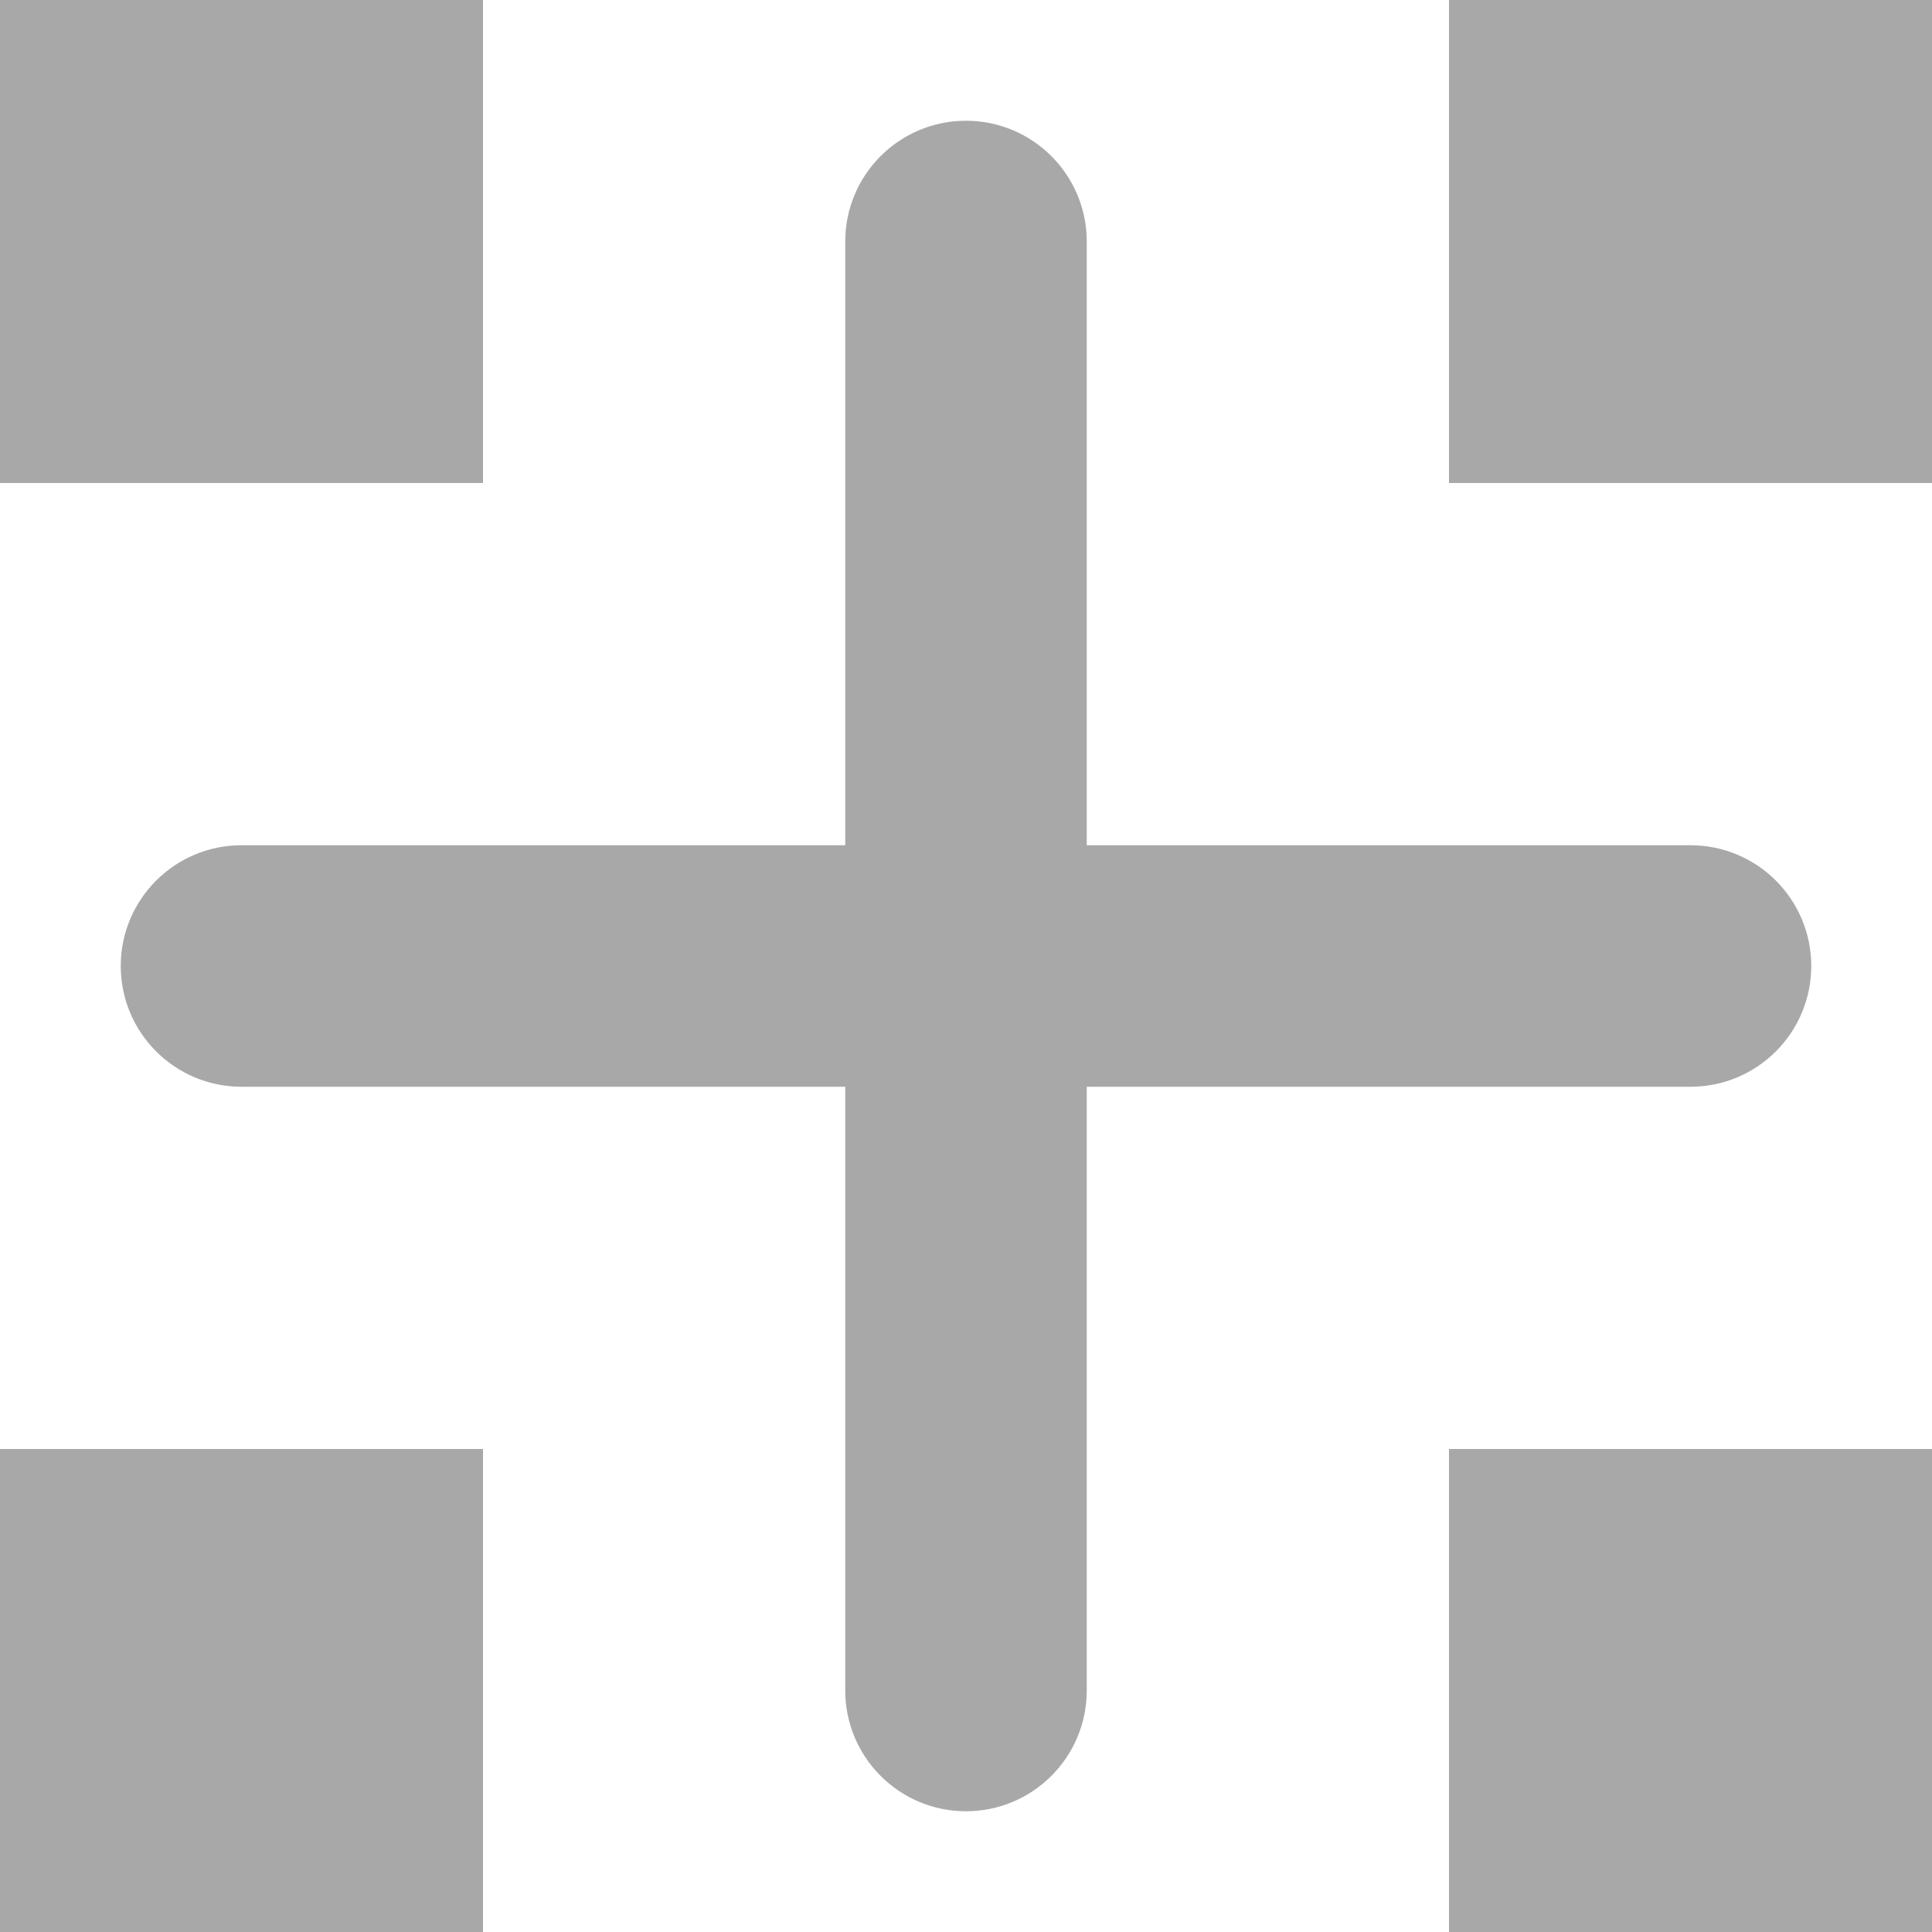
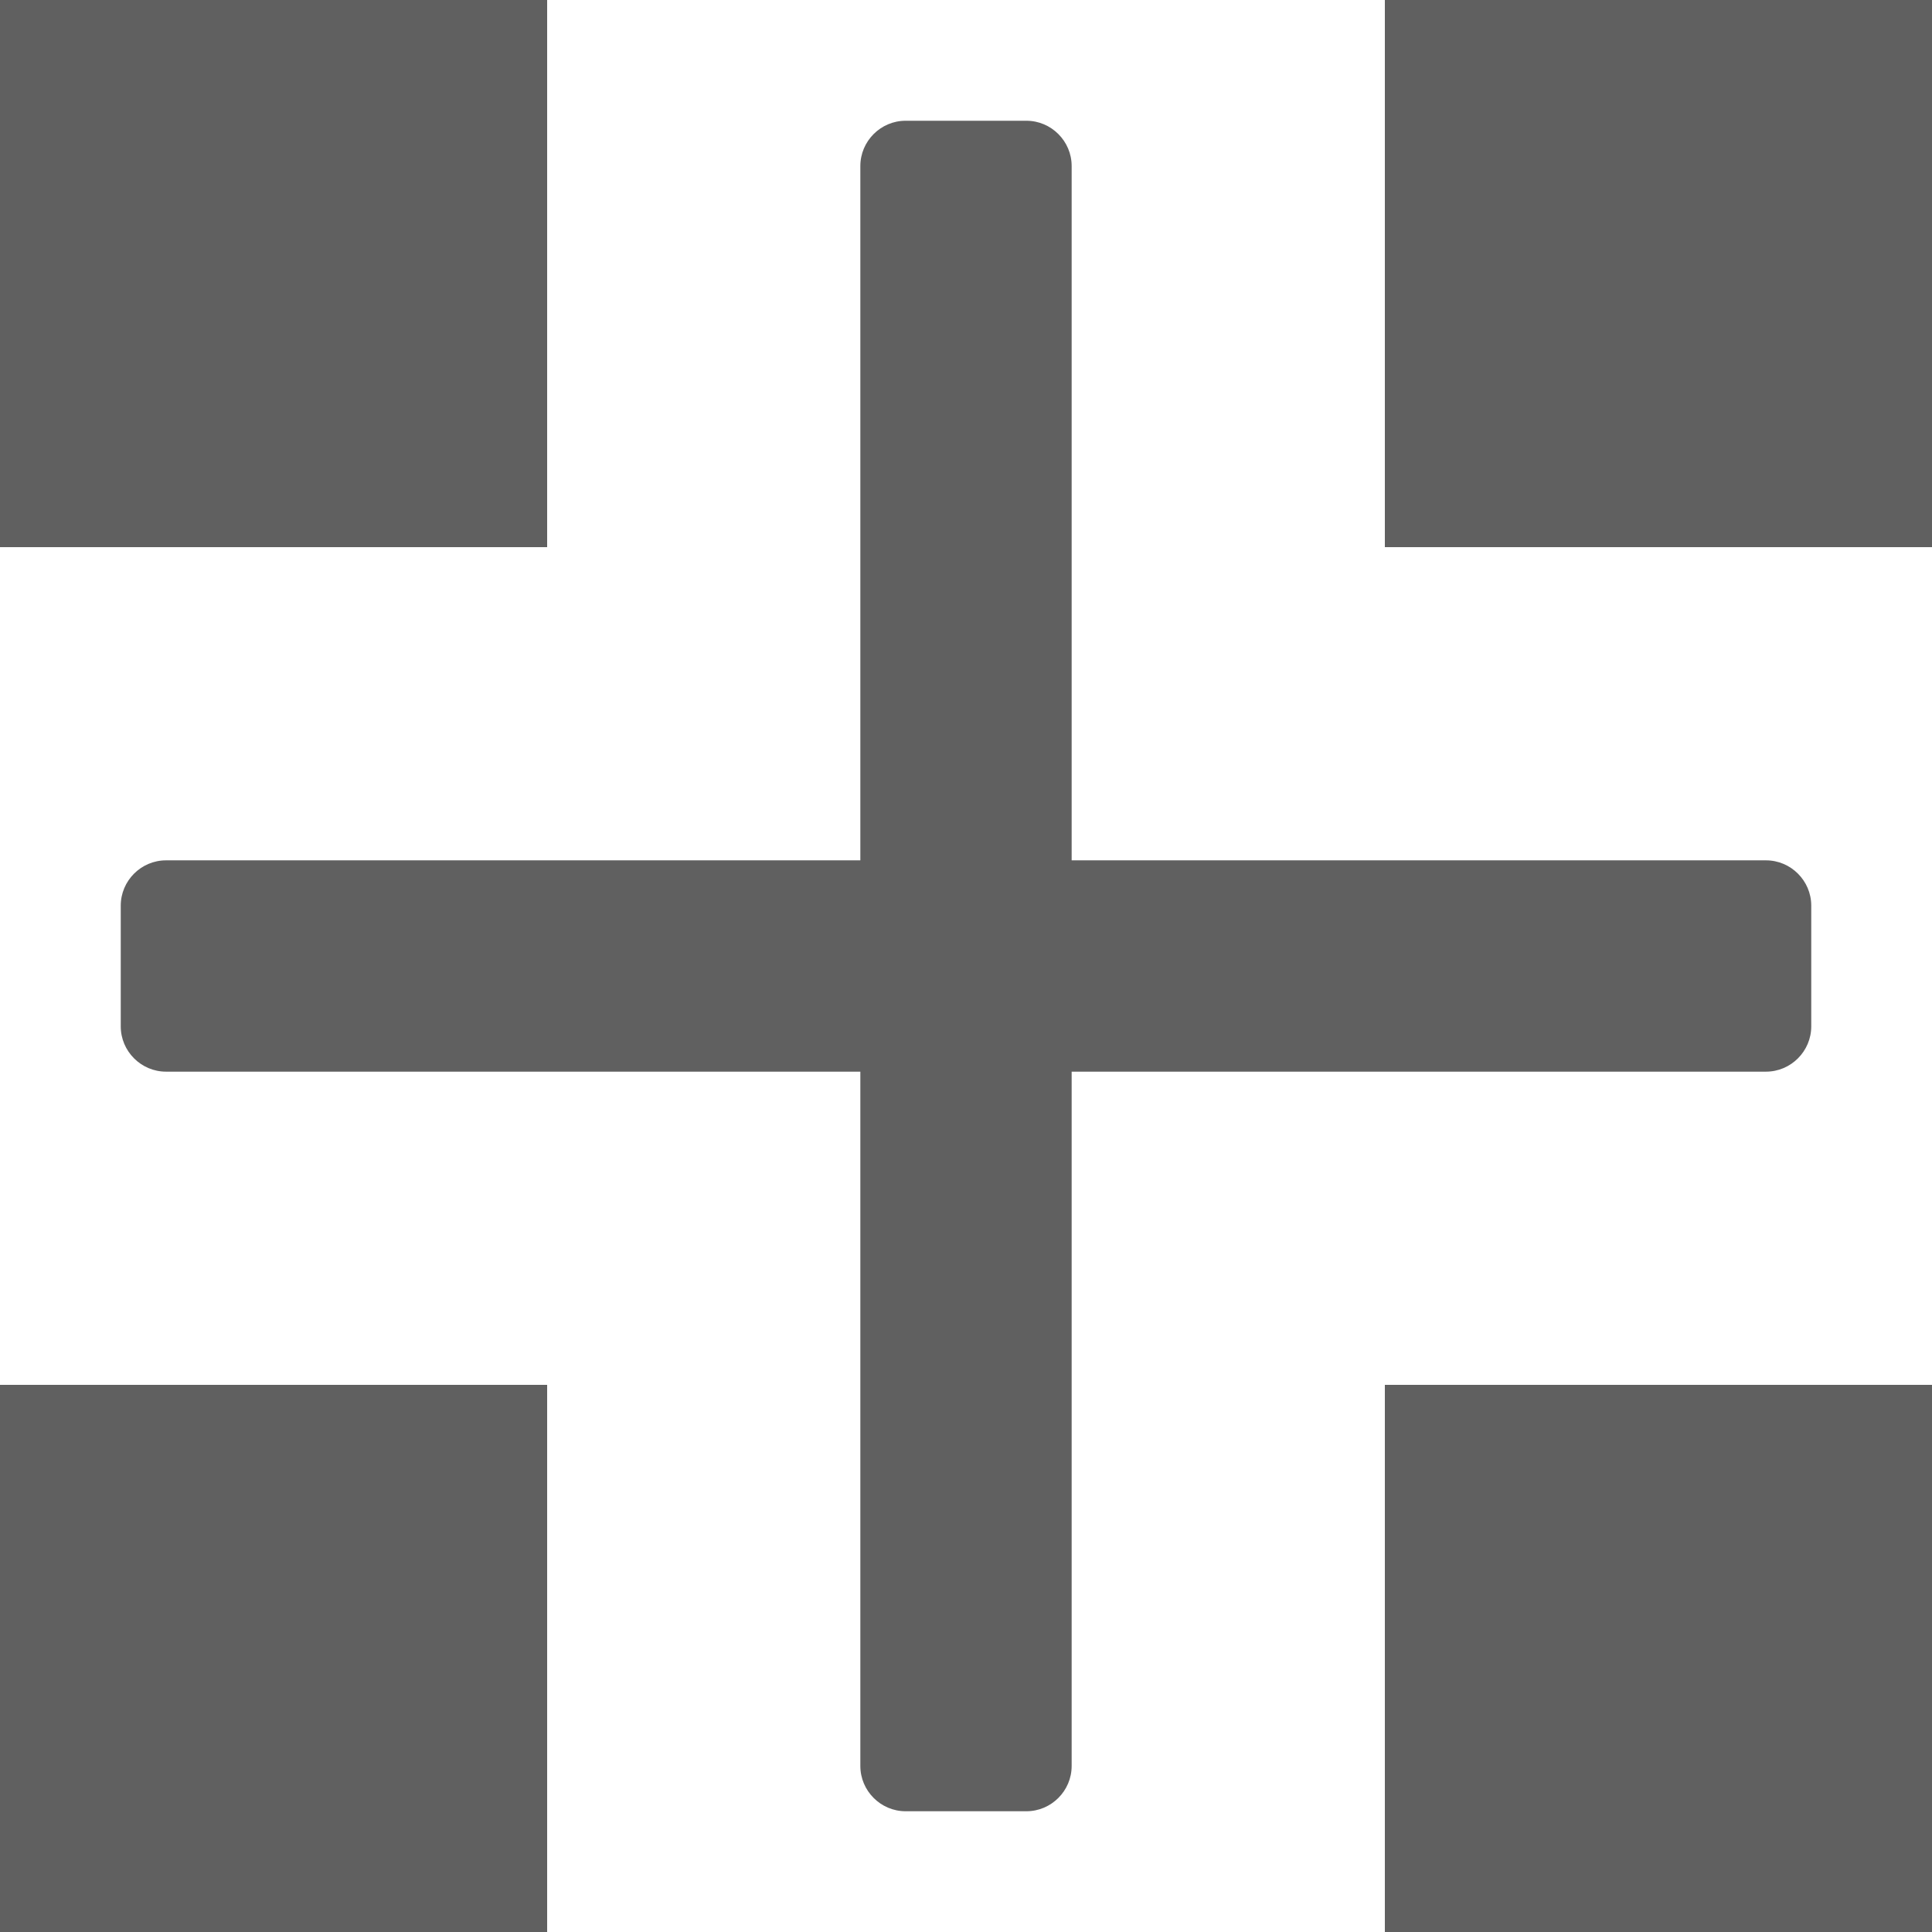
- <svg xmlns="http://www.w3.org/2000/svg" width="16" height="16">
-   <g fill="#a8a8a8">
-     <path d="m14,7l-5,0l0,-5a1,1 0 0 0 -2,0l0,5l-5,0a1,1 0 1 0 0,2l5,0l0,5a1,1 0 0 0 2,0l0,-5l5,0a1,1 0 0 0 0,-2z" />
-     <rect height="4" width="4" y="0" x="0" />
-     <rect height="4" width="4" y="0" x="12" />
-     <rect height="4" width="4" y="12" x="0" />
-     <rect height="4" width="4" y="12" x="12" />
+ <svg xmlns="http://www.w3.org/2000/svg" width="512" height="512">
+   <g fill="#606060">
+     <path d="m468,228l-184,0l0,-184c0,-6.6 -5.4,-12 -12,-12l-32,0c-6.6,0 -12,5.4 -12,12l0,184l-184,0c-6.6,0 -12,5.4 -12,12l0,32c0,6.6 5.4,12 12,12l184,0l0,184c0,6.6 5.4,12 12,12l32,0c6.6,0 12,-5.4 12,-12l0,-184l184,0c6.6,0 12,-5.4 12,-12l0,-32c0,-6.6 -5.4,-12 -12,-12z" />
+     <rect height="145" width="145" y="0" x="0" />
+     <rect height="145" width="145" y="0" x="367" />
+     <rect height="145" width="145" y="367" x="0" />
+     <rect height="145" width="145" y="367" x="367" />
  </g>
</svg>
